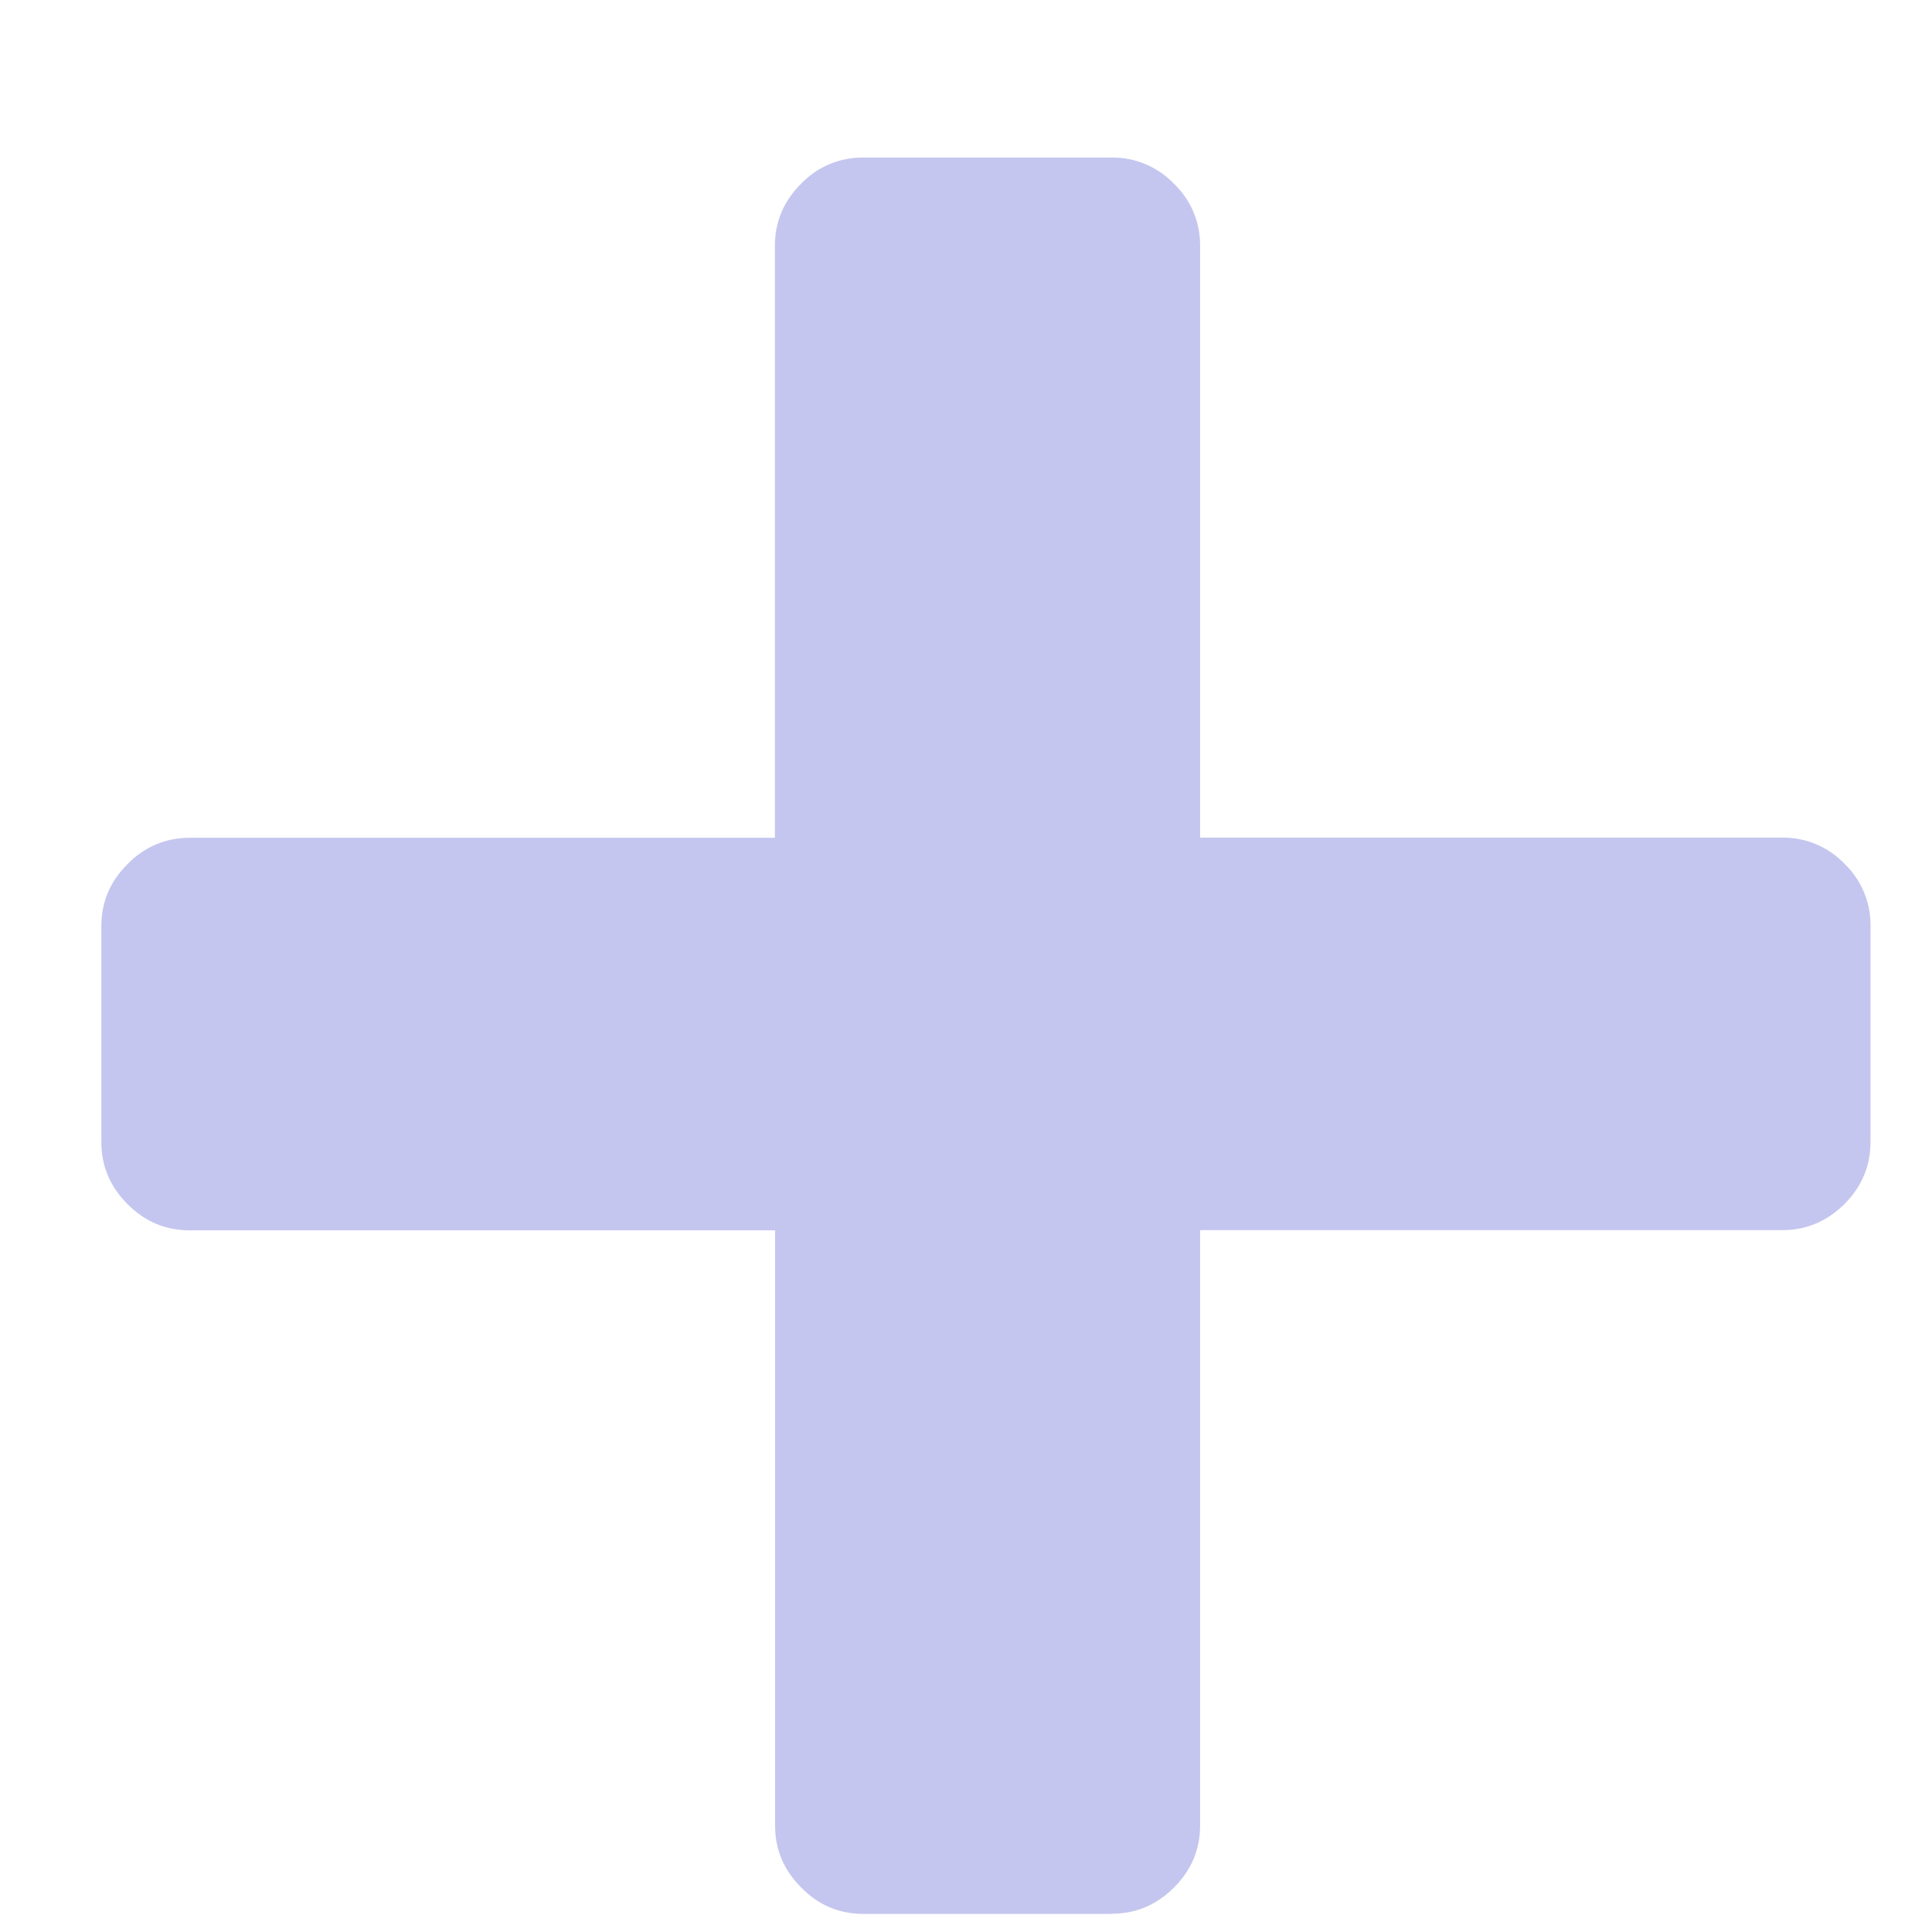
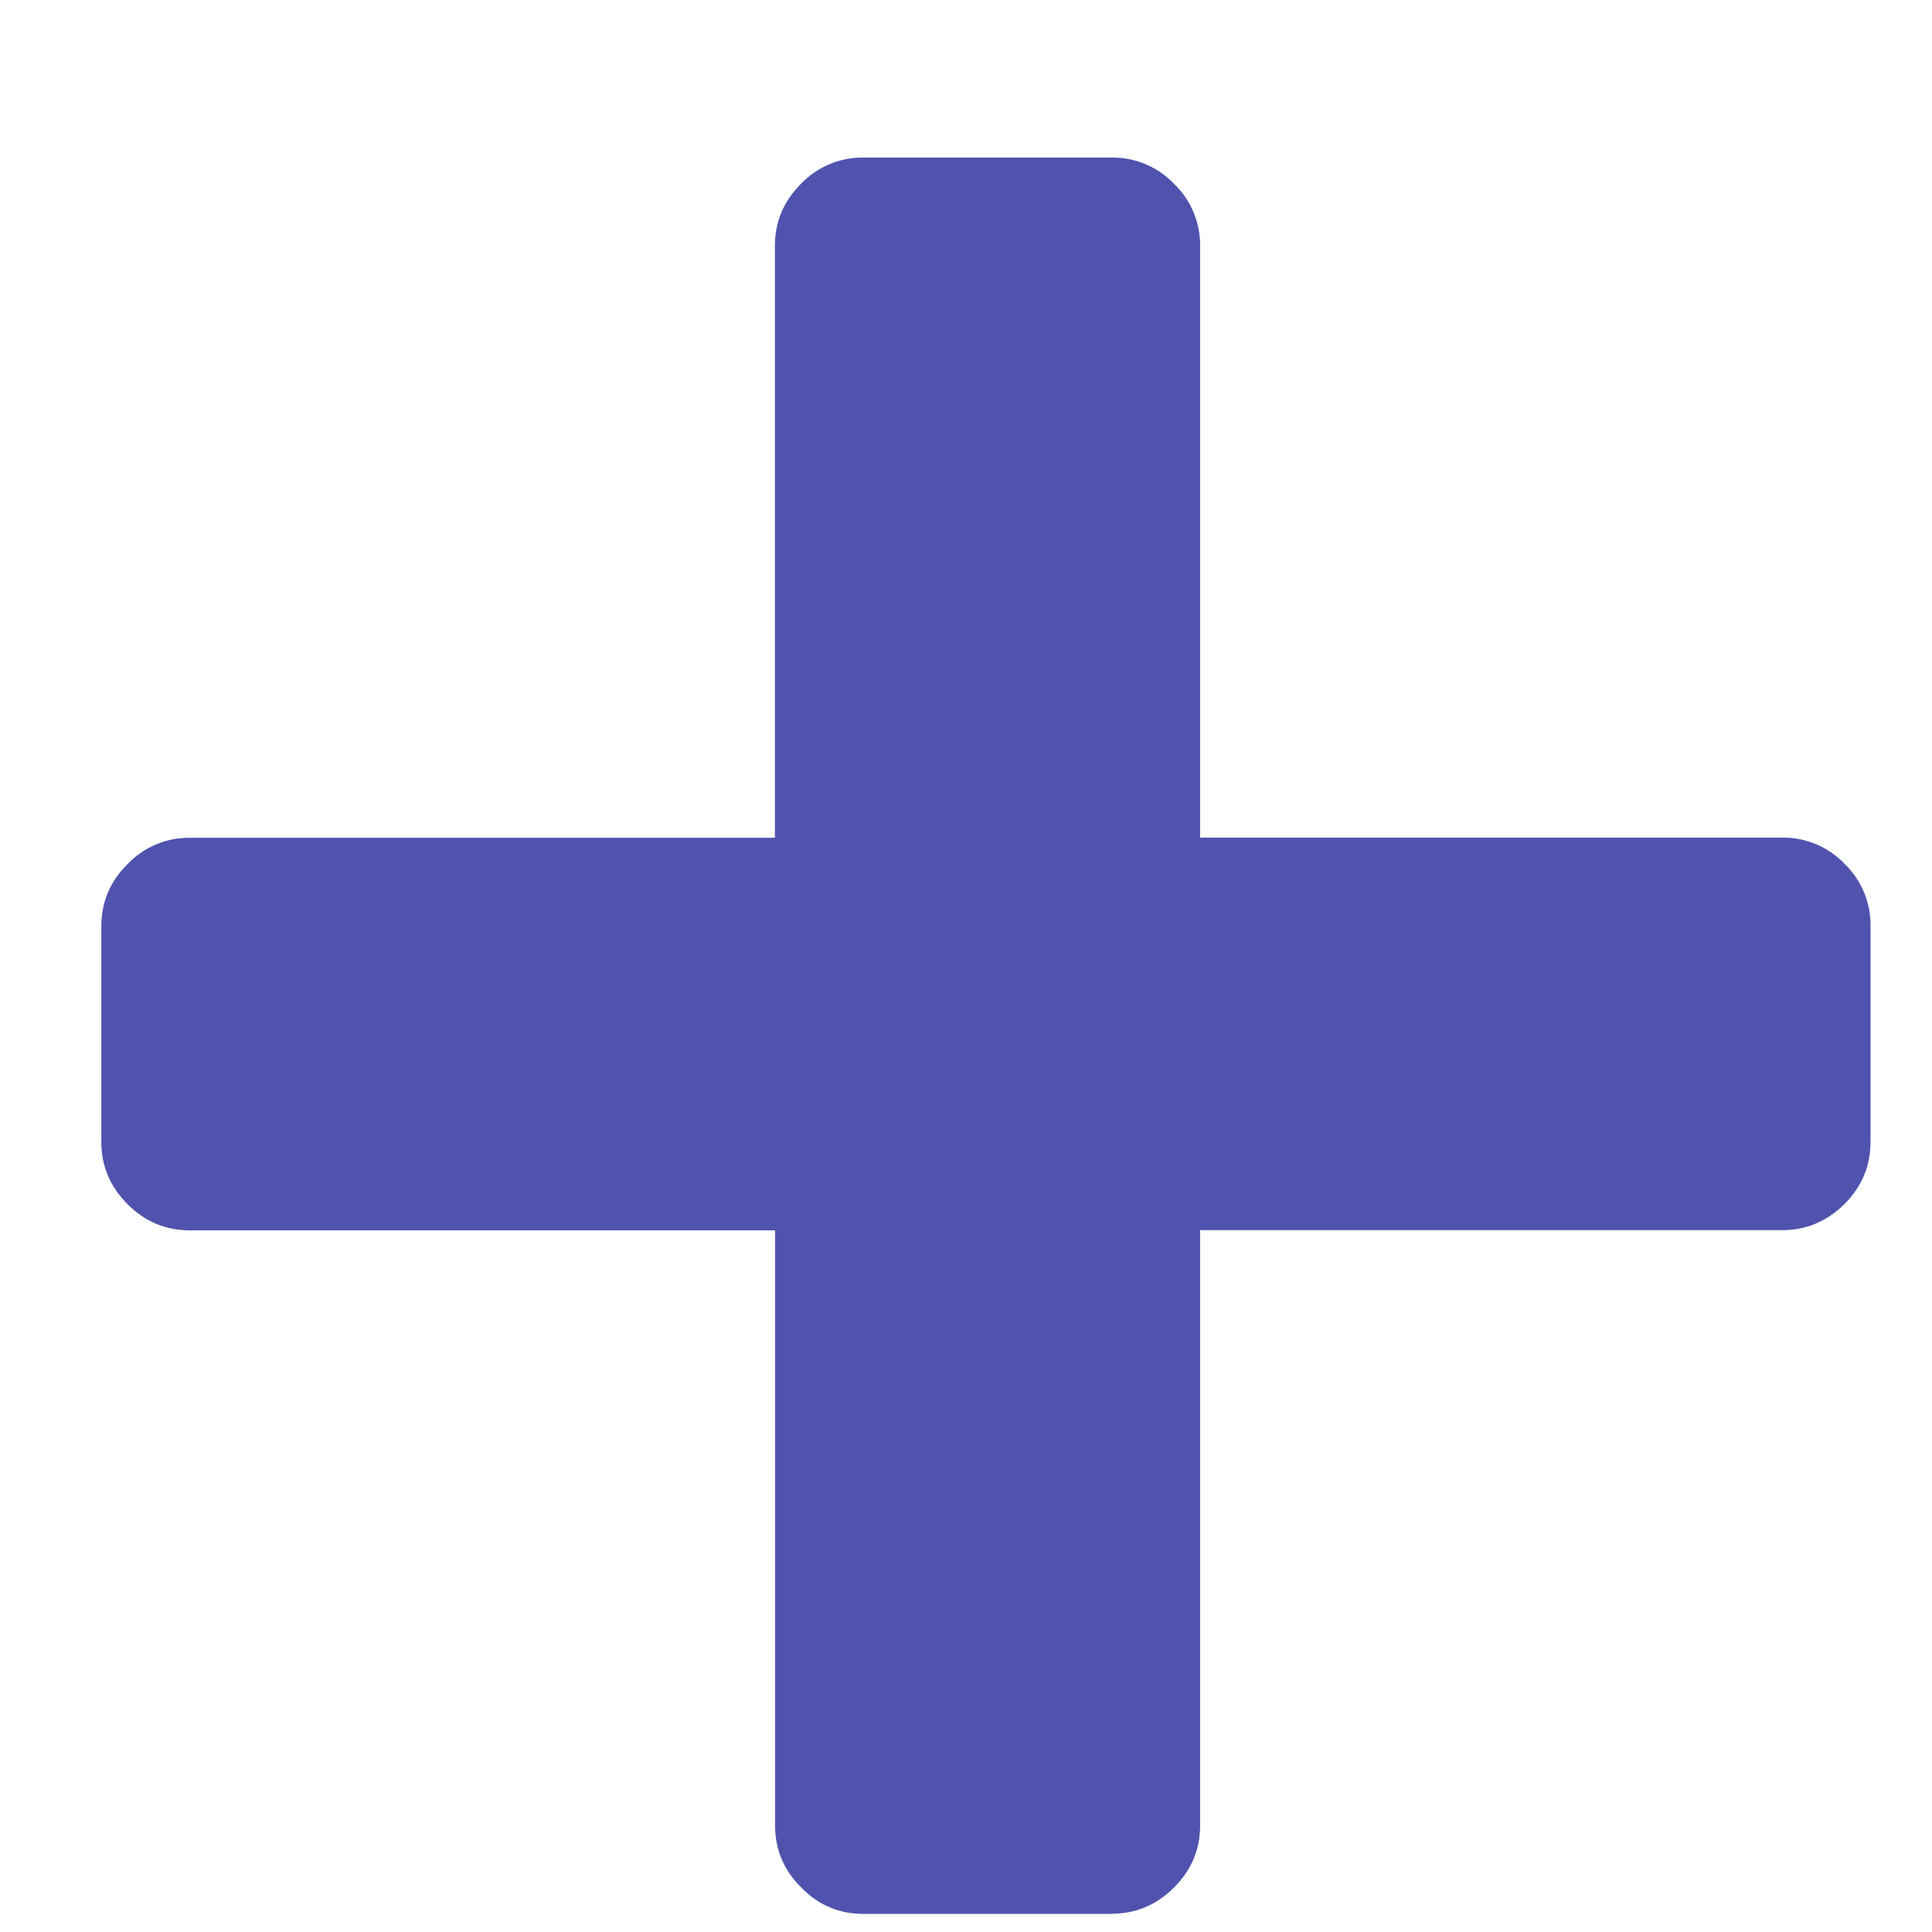
<svg xmlns="http://www.w3.org/2000/svg" width="11" height="11">
-   <path d="M6.33 10.896c.137 0 .255-.05.354-.149.1-.1.149-.217.149-.354V7.004h3.315c.136 0 .254-.05.354-.149.099-.1.148-.217.148-.354V5.272a.483.483 0 0 0-.148-.354.483.483 0 0 0-.354-.149H6.833V1.4a.483.483 0 0 0-.149-.354.483.483 0 0 0-.354-.149H4.915a.483.483 0 0 0-.354.149c-.1.1-.149.217-.149.354v3.37H1.08a.483.483 0 0 0-.354.15c-.1.099-.149.217-.149.353v1.23c0 .136.05.254.149.353.1.1.217.149.354.149h3.333v3.39c0 .136.05.254.15.353.098.1.216.149.353.149H6.33Z" fill="#C5C6EF" />
+   <path d="M6.33 10.896c.137 0 .255-.05.354-.149.1-.1.149-.217.149-.354V7.004h3.315c.136 0 .254-.05.354-.149.099-.1.148-.217.148-.354V5.272a.483.483 0 0 0-.148-.354.483.483 0 0 0-.354-.149H6.833V1.4a.483.483 0 0 0-.149-.354.483.483 0 0 0-.354-.149H4.915a.483.483 0 0 0-.354.149c-.1.1-.149.217-.149.354v3.37H1.08a.483.483 0 0 0-.354.15c-.1.099-.149.217-.149.353v1.23c0 .136.05.254.149.353.1.1.217.149.354.149h3.333v3.39c0 .136.05.254.15.353.098.1.216.149.353.149H6.33Z" fill="#5053AD" />
</svg>
